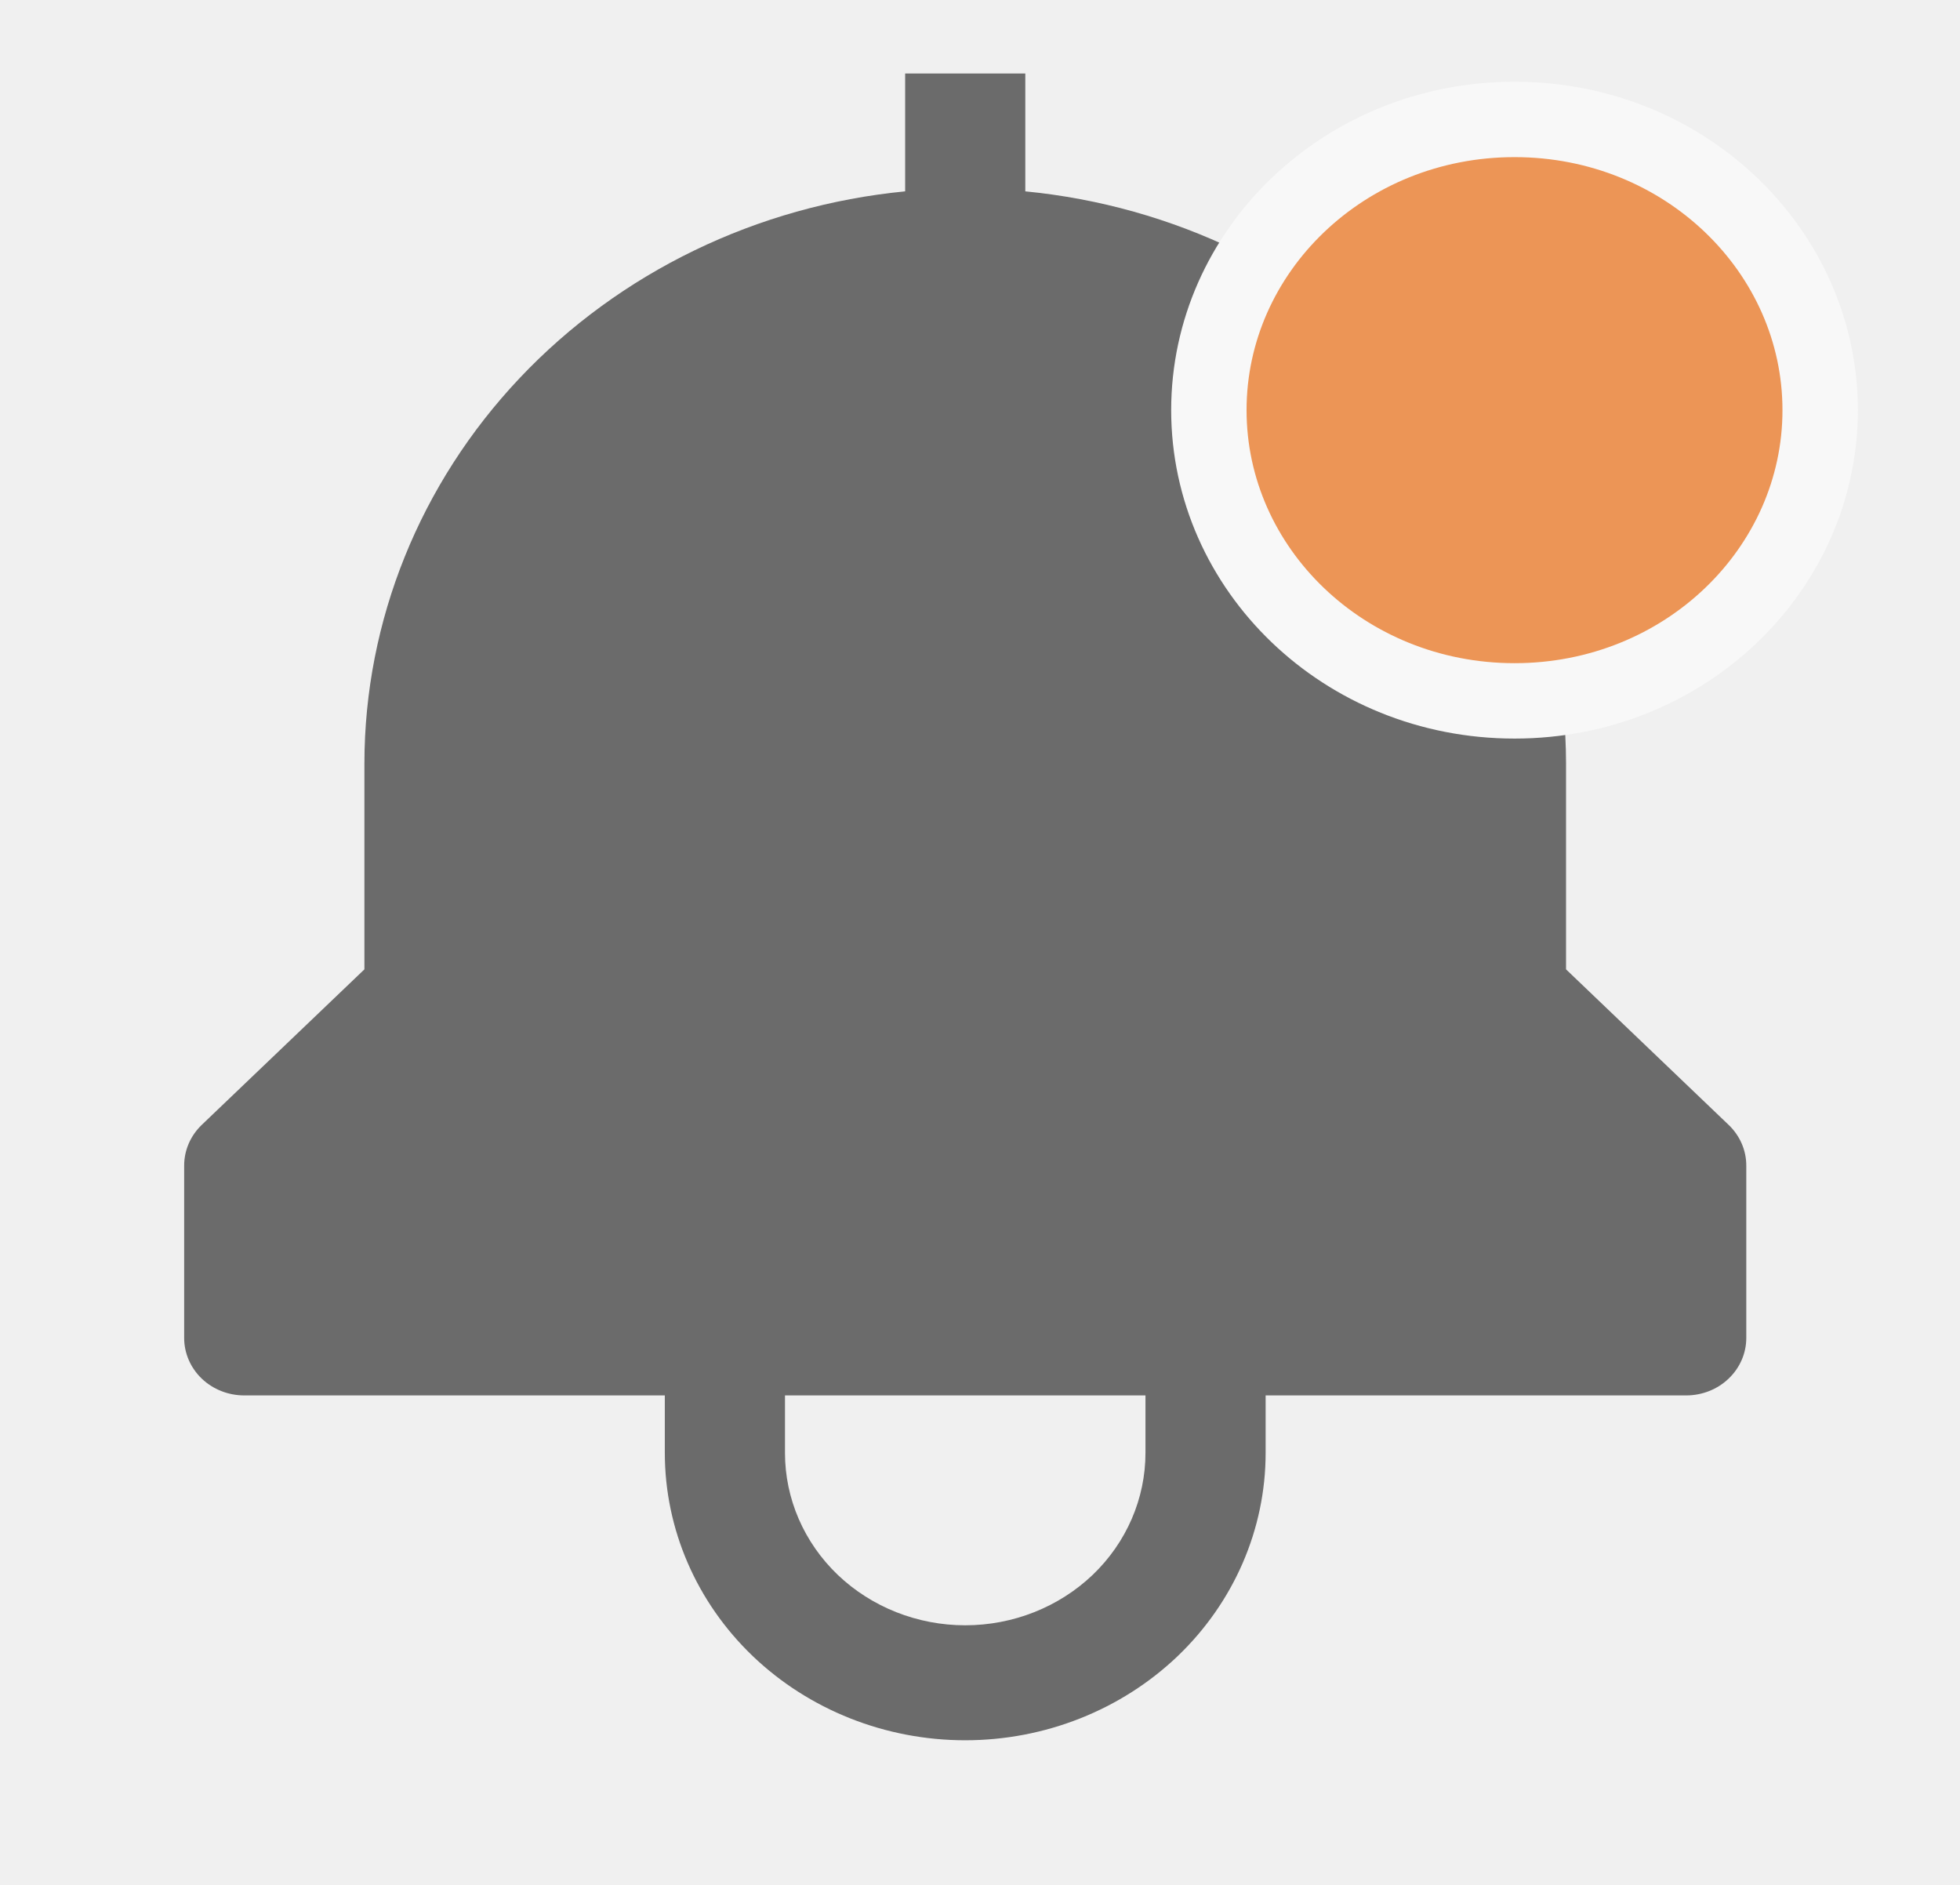
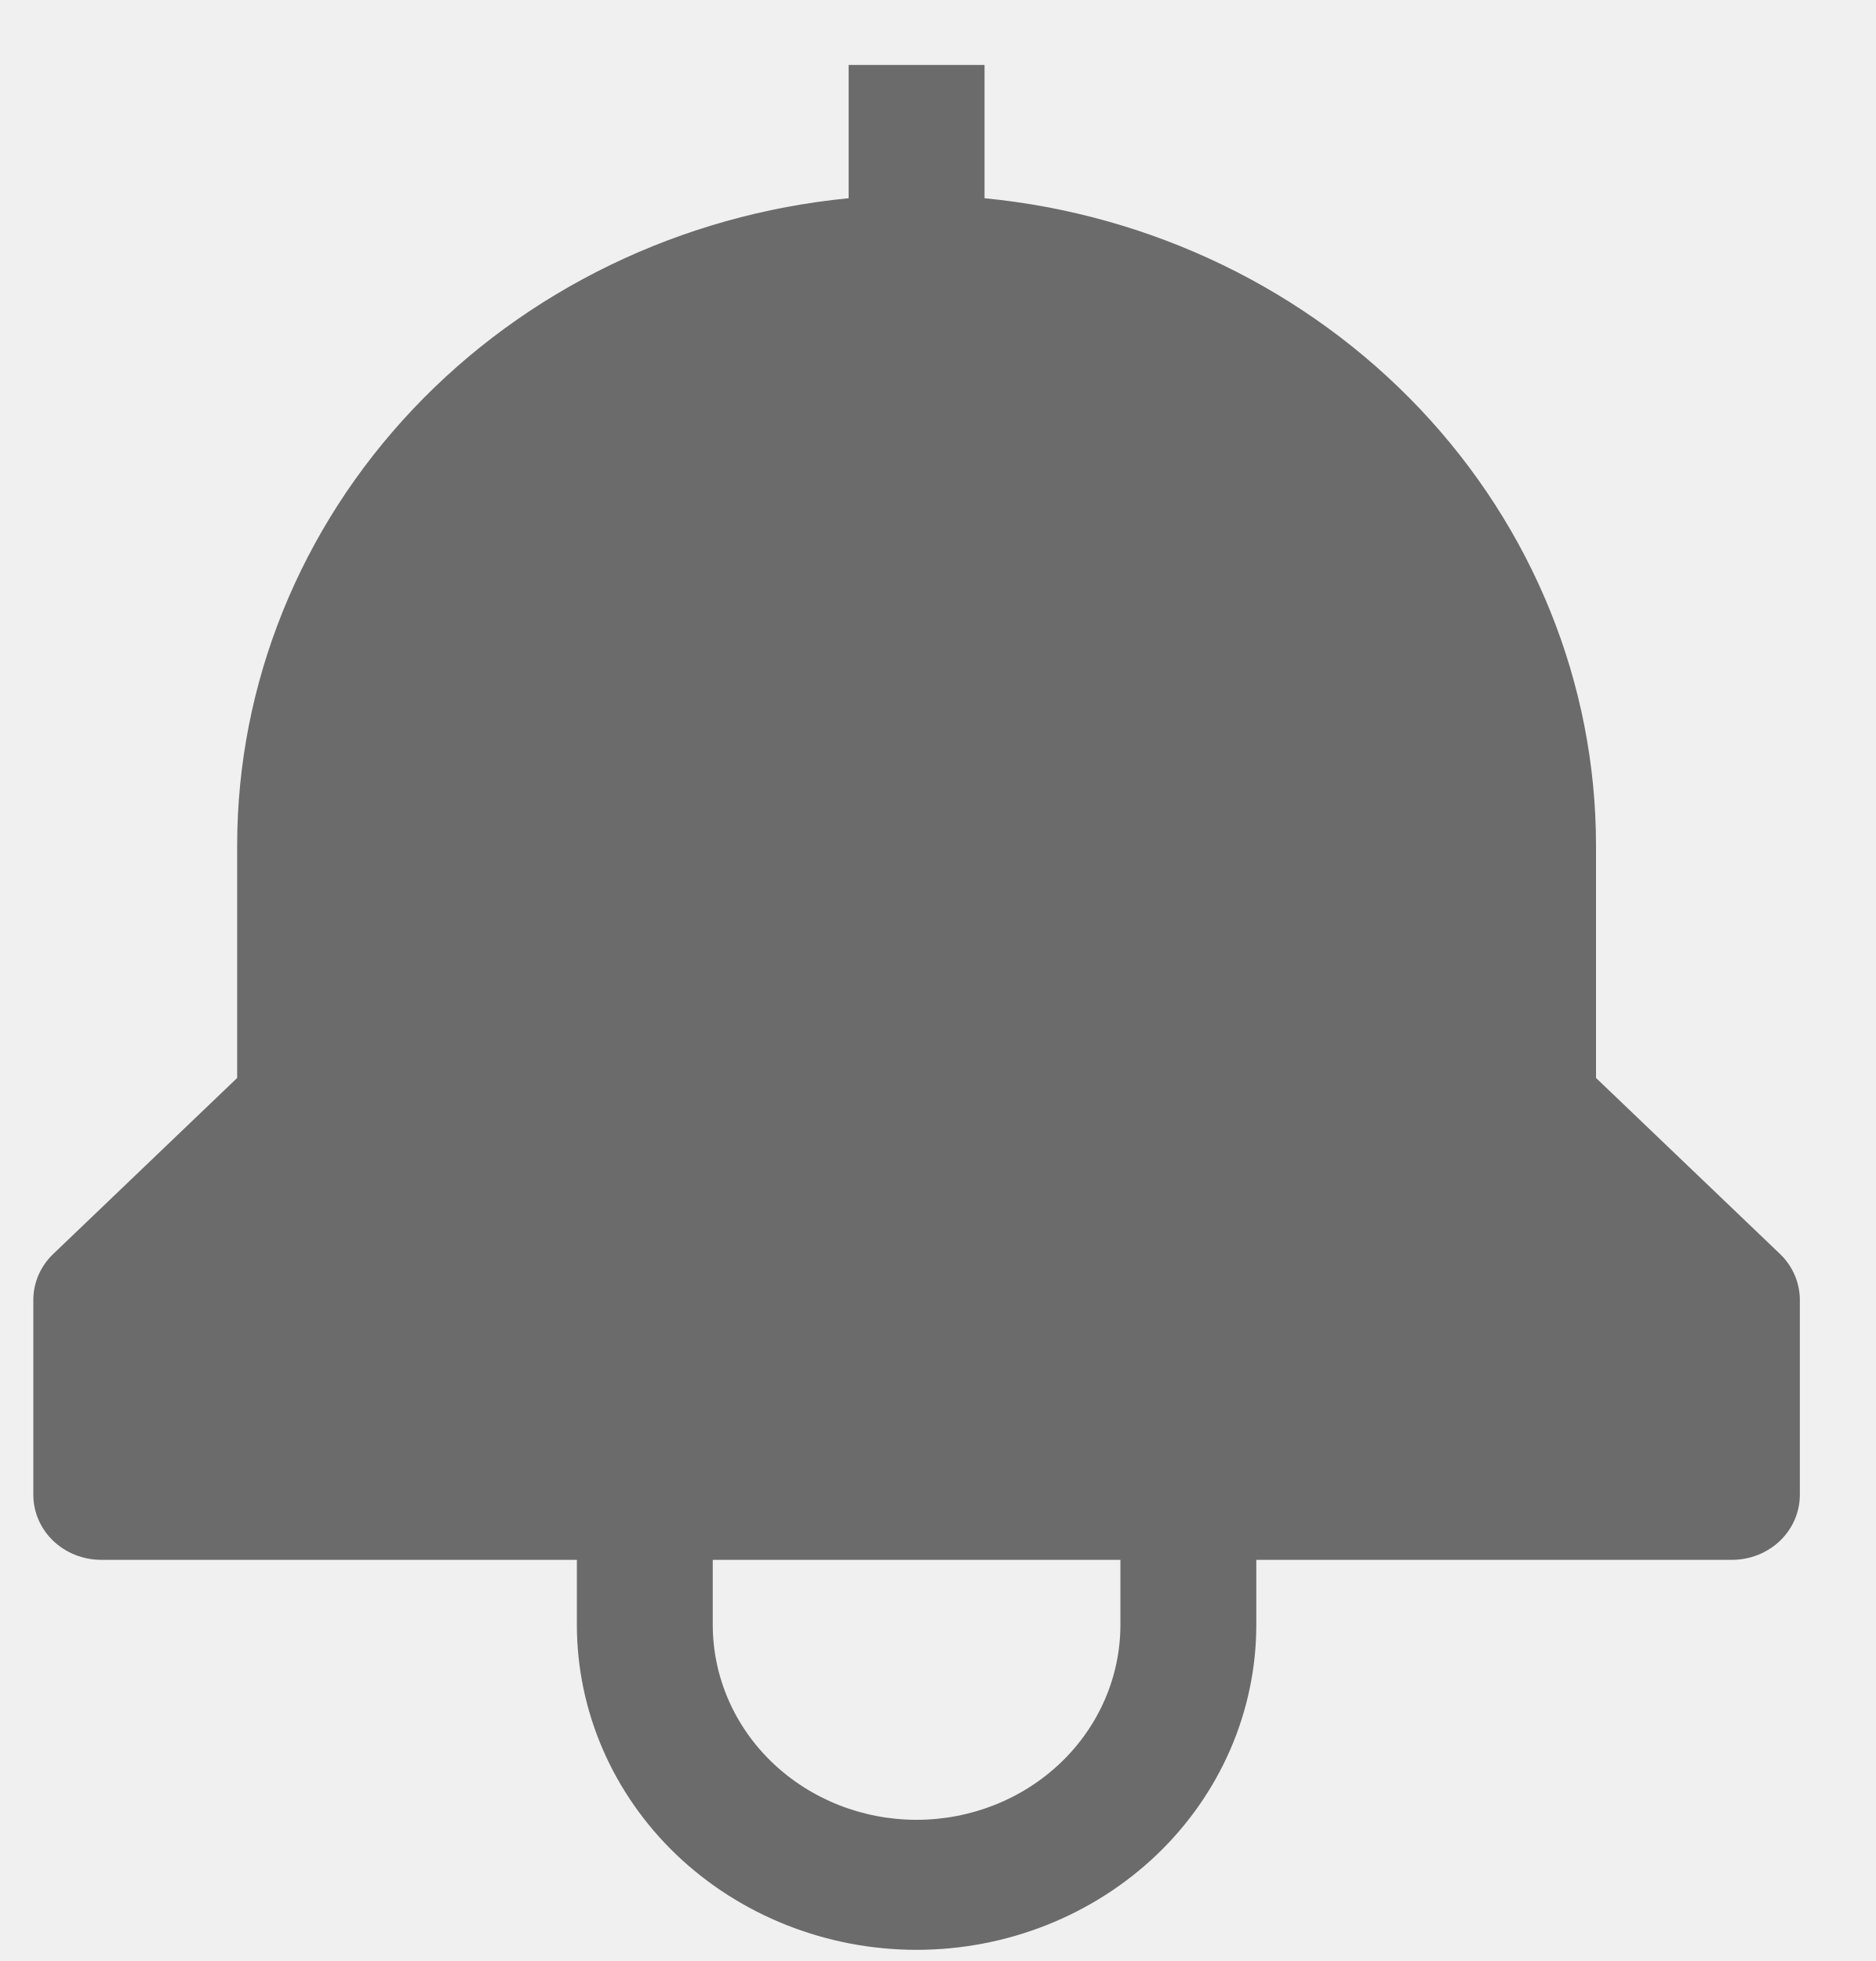
- <svg xmlns="http://www.w3.org/2000/svg" width="26" height="25" viewBox="0 0 26 25" fill="none">
-   <g clip-path="url(#clip0_70_303)">
-     <path d="M22.931 14.92L20.774 12.857V10.123C20.771 8.234 20.037 6.413 18.712 5.012C17.387 3.611 15.566 2.729 13.601 2.538V0.975H12.007V2.538C10.042 2.729 8.221 3.611 6.896 5.012C5.571 6.413 4.836 8.234 4.834 10.123V12.857L2.676 14.92C2.527 15.063 2.443 15.257 2.443 15.459V17.746C2.443 17.948 2.527 18.142 2.676 18.285C2.826 18.428 3.028 18.508 3.24 18.508H8.819V19.27C8.819 20.281 9.239 21.251 9.986 21.966C10.733 22.68 11.747 23.082 12.804 23.082C13.861 23.082 14.874 22.68 15.622 21.966C16.369 21.251 16.789 20.281 16.789 19.27V18.508H22.368C22.579 18.508 22.782 18.428 22.931 18.285C23.081 18.142 23.165 17.948 23.165 17.746V15.459C23.165 15.257 23.081 15.063 22.931 14.92ZM15.195 19.27C15.195 19.877 14.943 20.459 14.495 20.888C14.046 21.316 13.438 21.557 12.804 21.557C12.17 21.557 11.562 21.316 11.113 20.888C10.665 20.459 10.413 19.877 10.413 19.27V18.508H15.195V19.27Z" fill="#242424" fill-opacity="0.65" />
-     <path d="M24.145 5.44C24.145 7.549 22.351 9.296 20.091 9.296C17.83 9.296 16.036 7.549 16.036 5.44C16.036 3.331 17.83 1.584 20.091 1.584C22.351 1.584 24.145 3.331 24.145 5.44Z" fill="#EC9556" stroke="#F8F8F8" />
-   </g>
-   <defs>
-     <clipPath id="clip0_70_303">
-       <rect width="25.504" height="24.393" fill="white" transform="translate(0.0517578 0.213104)" />
-     </clipPath>
-   </defs>
+ <svg xmlns="http://www.w3.org/2000/svg" width="22" height="23" viewBox="0 0 22 23" fill="none">
+   <path d="M20.88 14.707L18.722 12.643V9.91C18.72 8.021 17.985 6.2 16.66 4.799C15.335 3.398 13.514 2.516 11.549 2.325V0.762H9.955V2.325C7.99 2.516 6.169 3.398 4.844 4.799C3.519 6.2 2.784 8.021 2.782 9.91V12.643L0.625 14.707C0.475 14.85 0.391 15.044 0.391 15.246V17.533C0.391 17.735 0.475 17.929 0.624 18.072C0.774 18.215 0.977 18.295 1.188 18.295H6.767V19.057C6.767 20.068 7.187 21.038 7.934 21.753C8.682 22.467 9.695 22.869 10.752 22.869C11.809 22.869 12.822 22.467 13.57 21.753C14.317 21.038 14.737 20.068 14.737 19.057V18.295H20.316C20.527 18.295 20.73 18.215 20.88 18.072C21.029 17.929 21.113 17.735 21.113 17.533V15.246C21.113 15.044 21.029 14.85 20.88 14.707ZM13.143 19.057C13.143 19.664 12.891 20.246 12.443 20.674C11.994 21.103 11.386 21.344 10.752 21.344C10.118 21.344 9.51 21.103 9.061 20.674C8.613 20.246 8.361 19.664 8.361 19.057V18.295H13.143V19.057Z" fill="#242424" fill-opacity="0.65" />
</svg>
